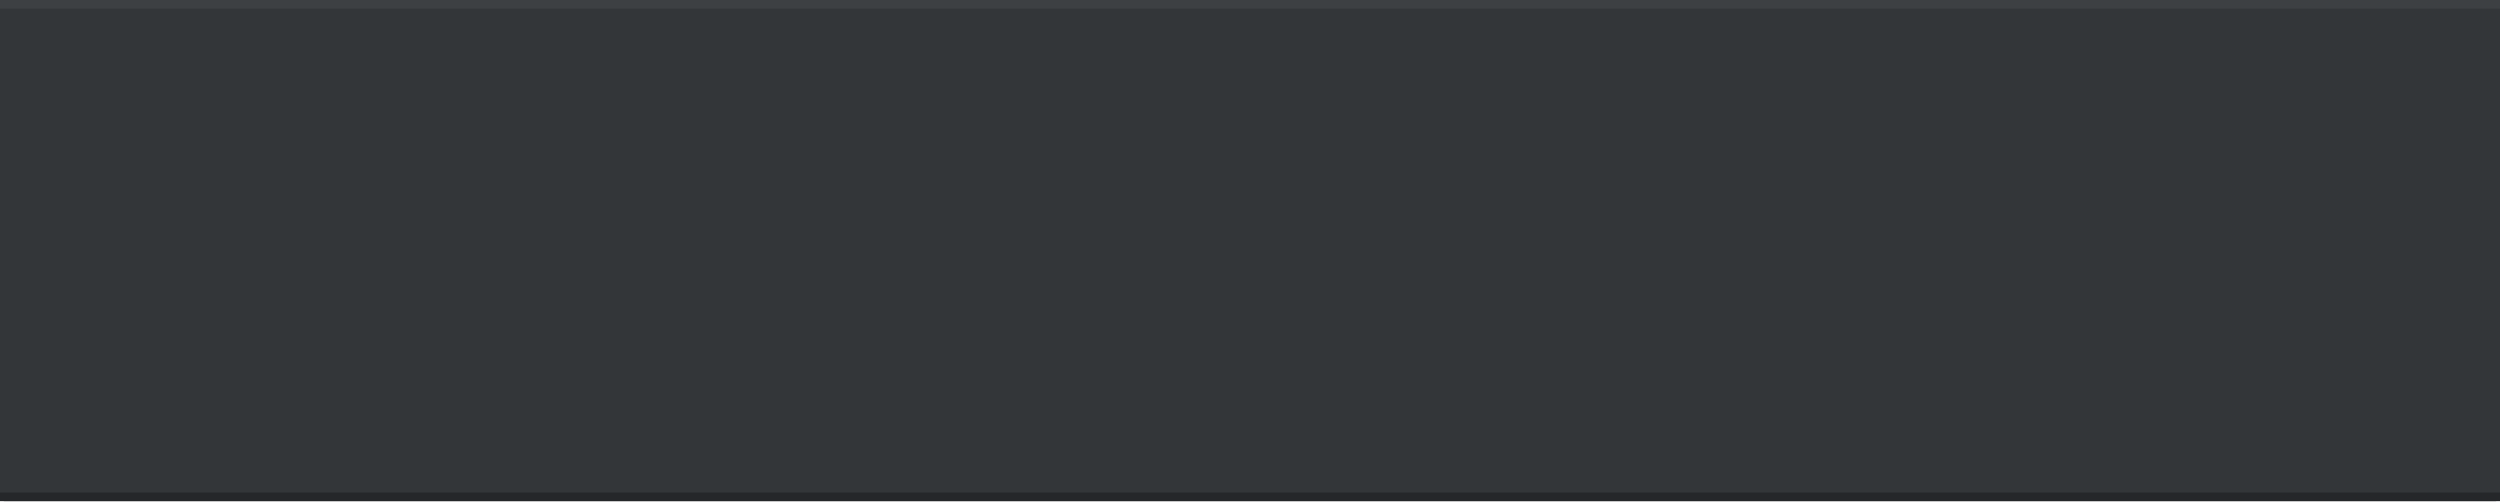
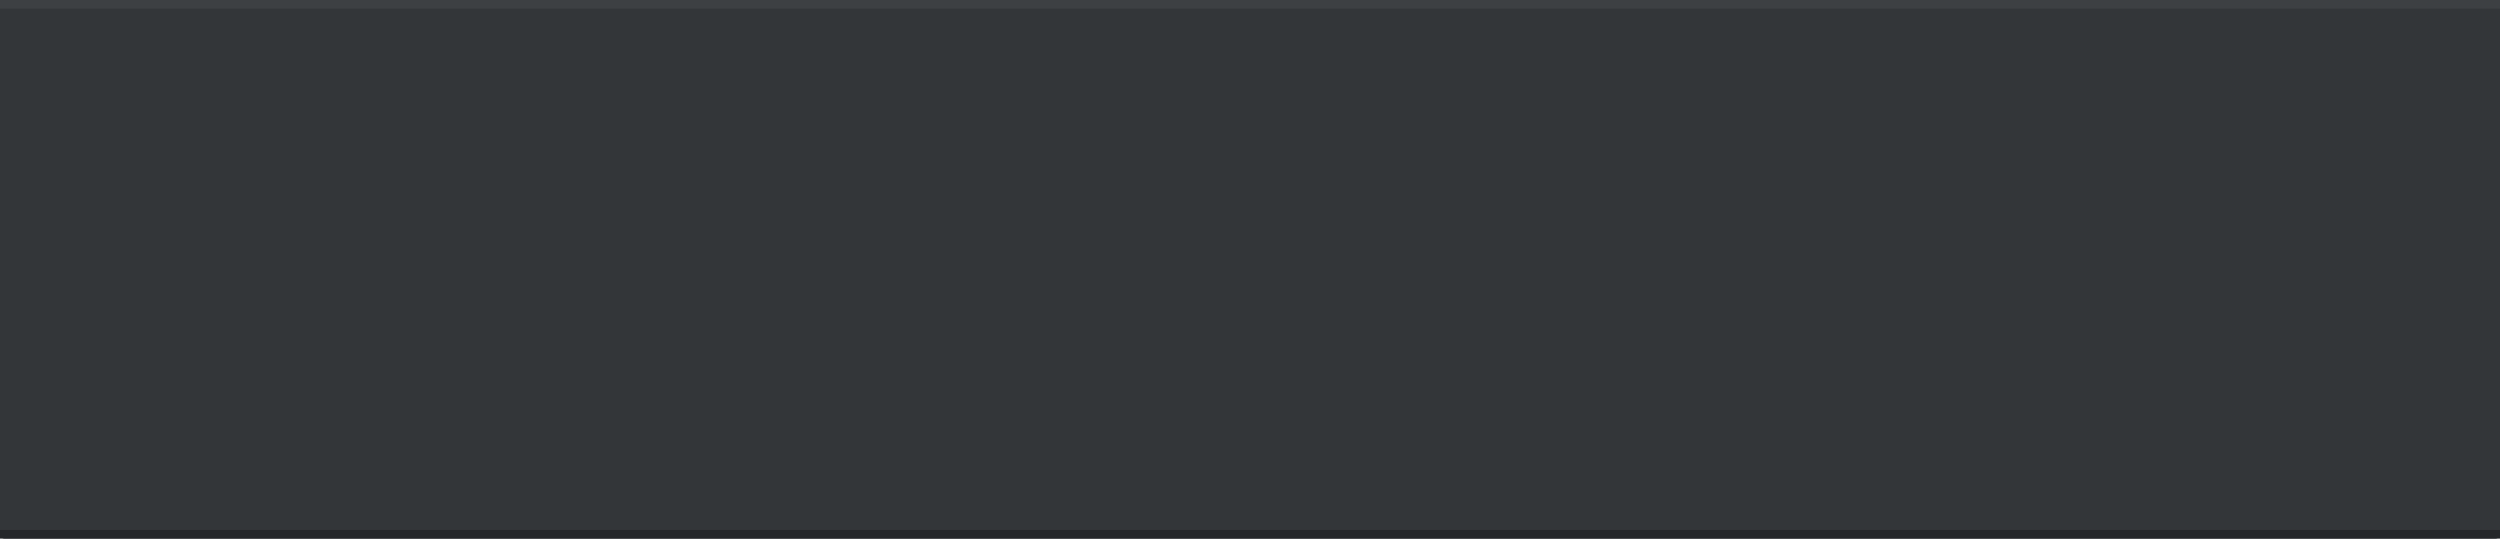
- <svg xmlns="http://www.w3.org/2000/svg" width="434mm" height="87mm" viewBox="0 0 434 87">
-   <rect id="plate" x="0" y="0" width="434" height="87" rx="0.8" fill="#333639" />
+ <svg xmlns="http://www.w3.org/2000/svg" width="434mm" height="93.5mm" viewBox="0 0 434 93.5">
+   <rect id="plate" x="0" y="0" width="434" height="93.5" rx="0.8" fill="#333639" />
  <rect id="lip-top" x="0" y="0" width="434" height="1.5" fill="#3d4043" />
-   <rect id="lip-bottom" x="0" y="85.5" width="434" height="1.5" fill="#25272a" />
+   <rect id="lip-bottom" x="0" y="92" width="434" height="1.5" fill="#25272a" />
</svg>
